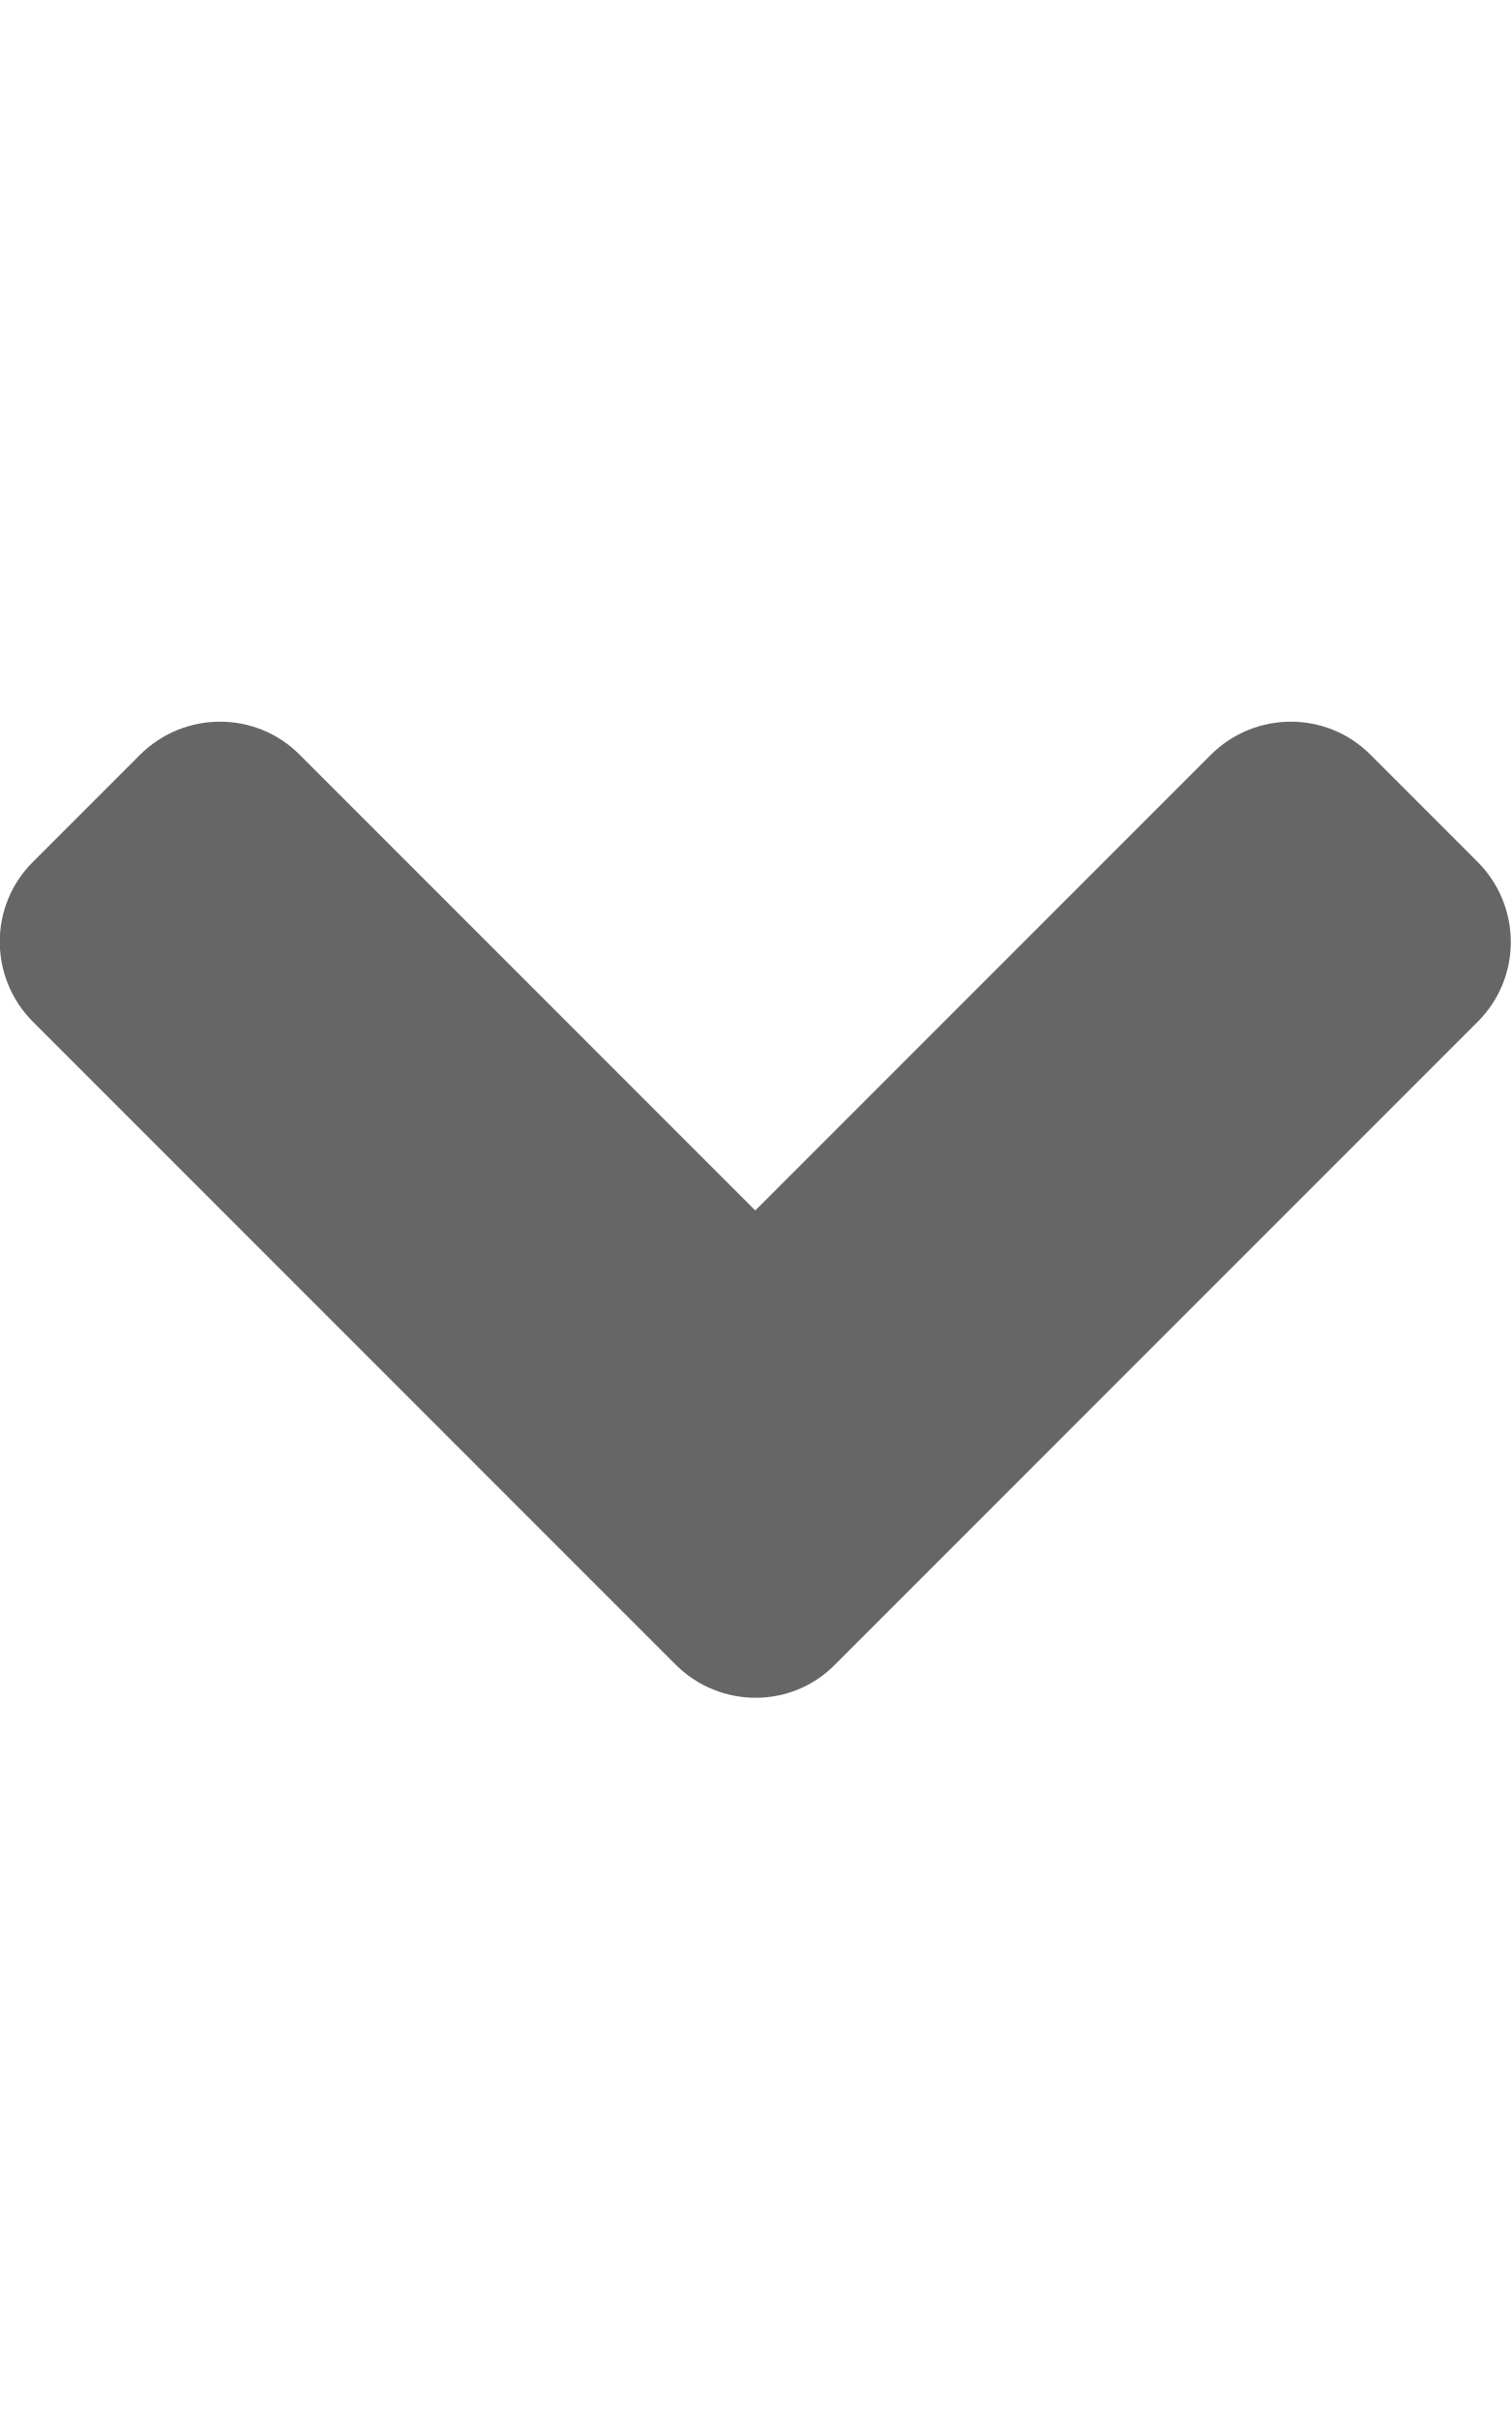
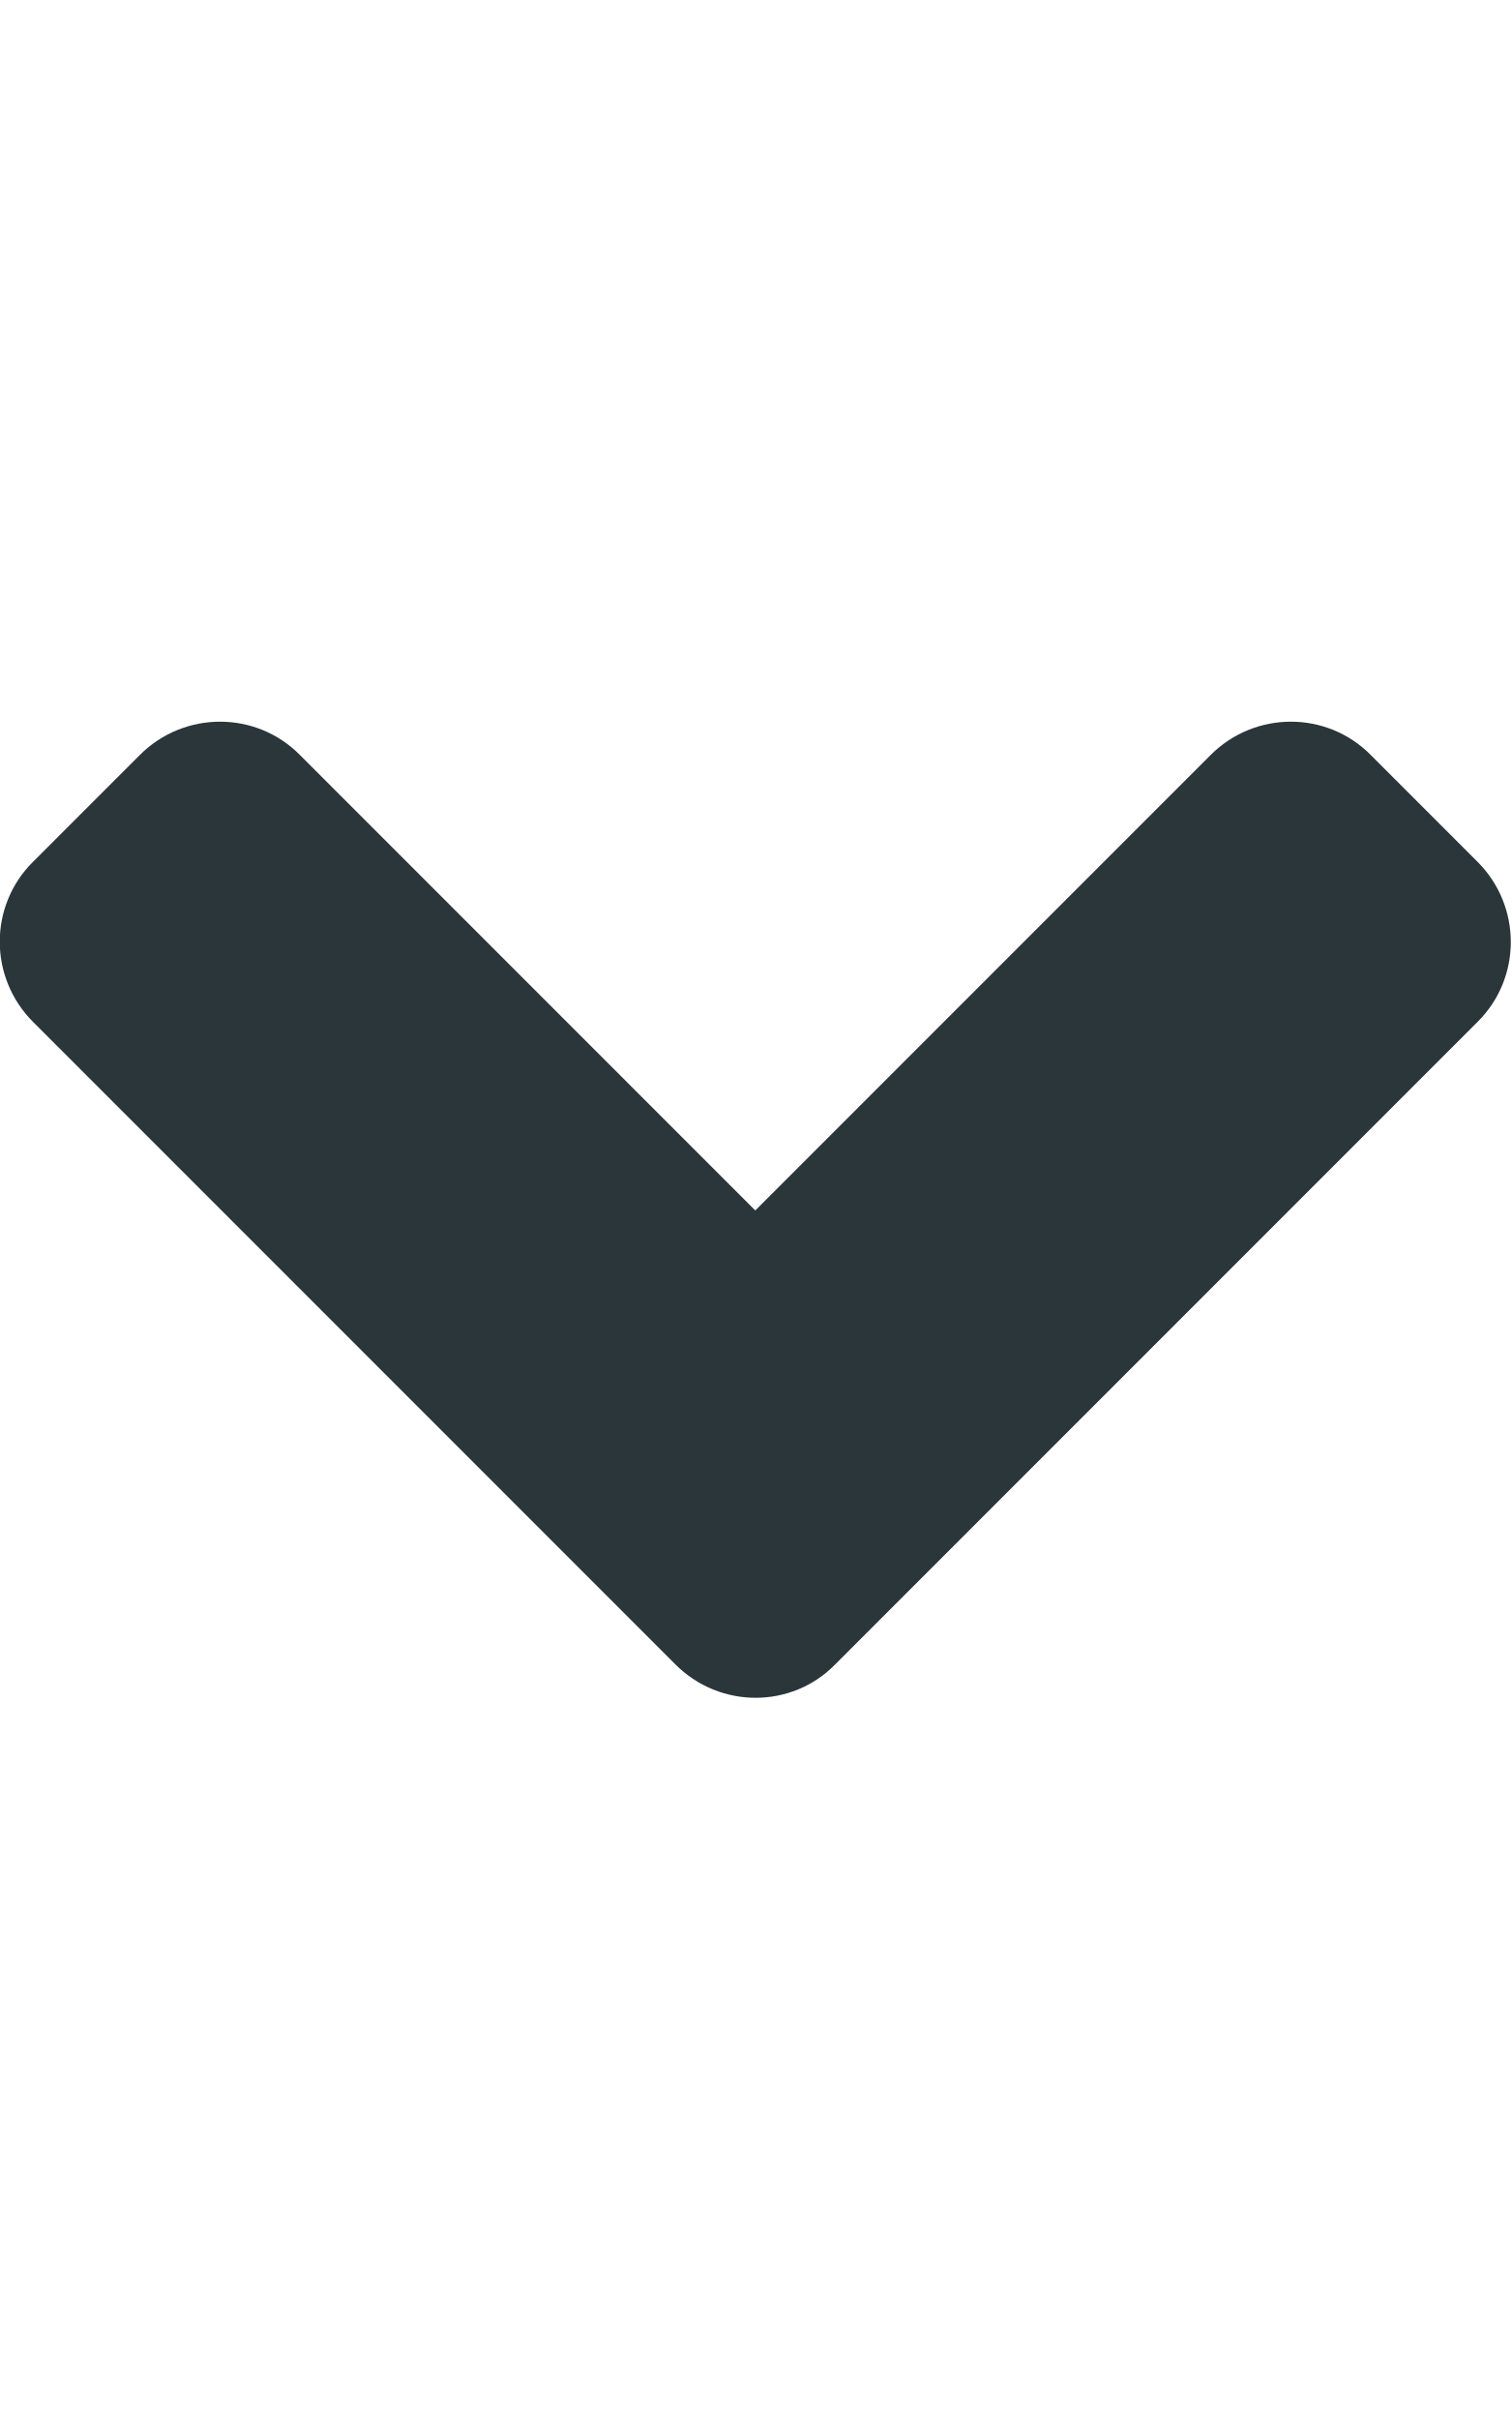
<svg xmlns="http://www.w3.org/2000/svg" aria-hidden="true" focusable="false" data-prefix="fas" data-icon="angle-down" class="svg-inline--fa fa-angle-down fa-w-10" role="img" viewBox="0 0 320 512">
-   <path fill="#666" d="M143 352.3L7 216.3c-9.4-9.4-9.4-24.6 0-33.9l22.6-22.6c9.4-9.4 24.6-9.4 33.9 0l96.4 96.4 96.4-96.4c9.4-9.4 24.6-9.4 33.9 0l22.6 22.6c9.4 9.4 9.4 24.6 0 33.9l-136 136c-9.2 9.4-24.4 9.4-33.8 0z" />
+   <path fill="#2b363b" d="M143 352.3L7 216.3c-9.4-9.4-9.4-24.6 0-33.9l22.6-22.6c9.4-9.4 24.6-9.4 33.9 0l96.4 96.4 96.4-96.4c9.4-9.4 24.6-9.4 33.9 0l22.6 22.6c9.4 9.4 9.4 24.6 0 33.9l-136 136c-9.2 9.4-24.4 9.4-33.8 0z" />
</svg>
